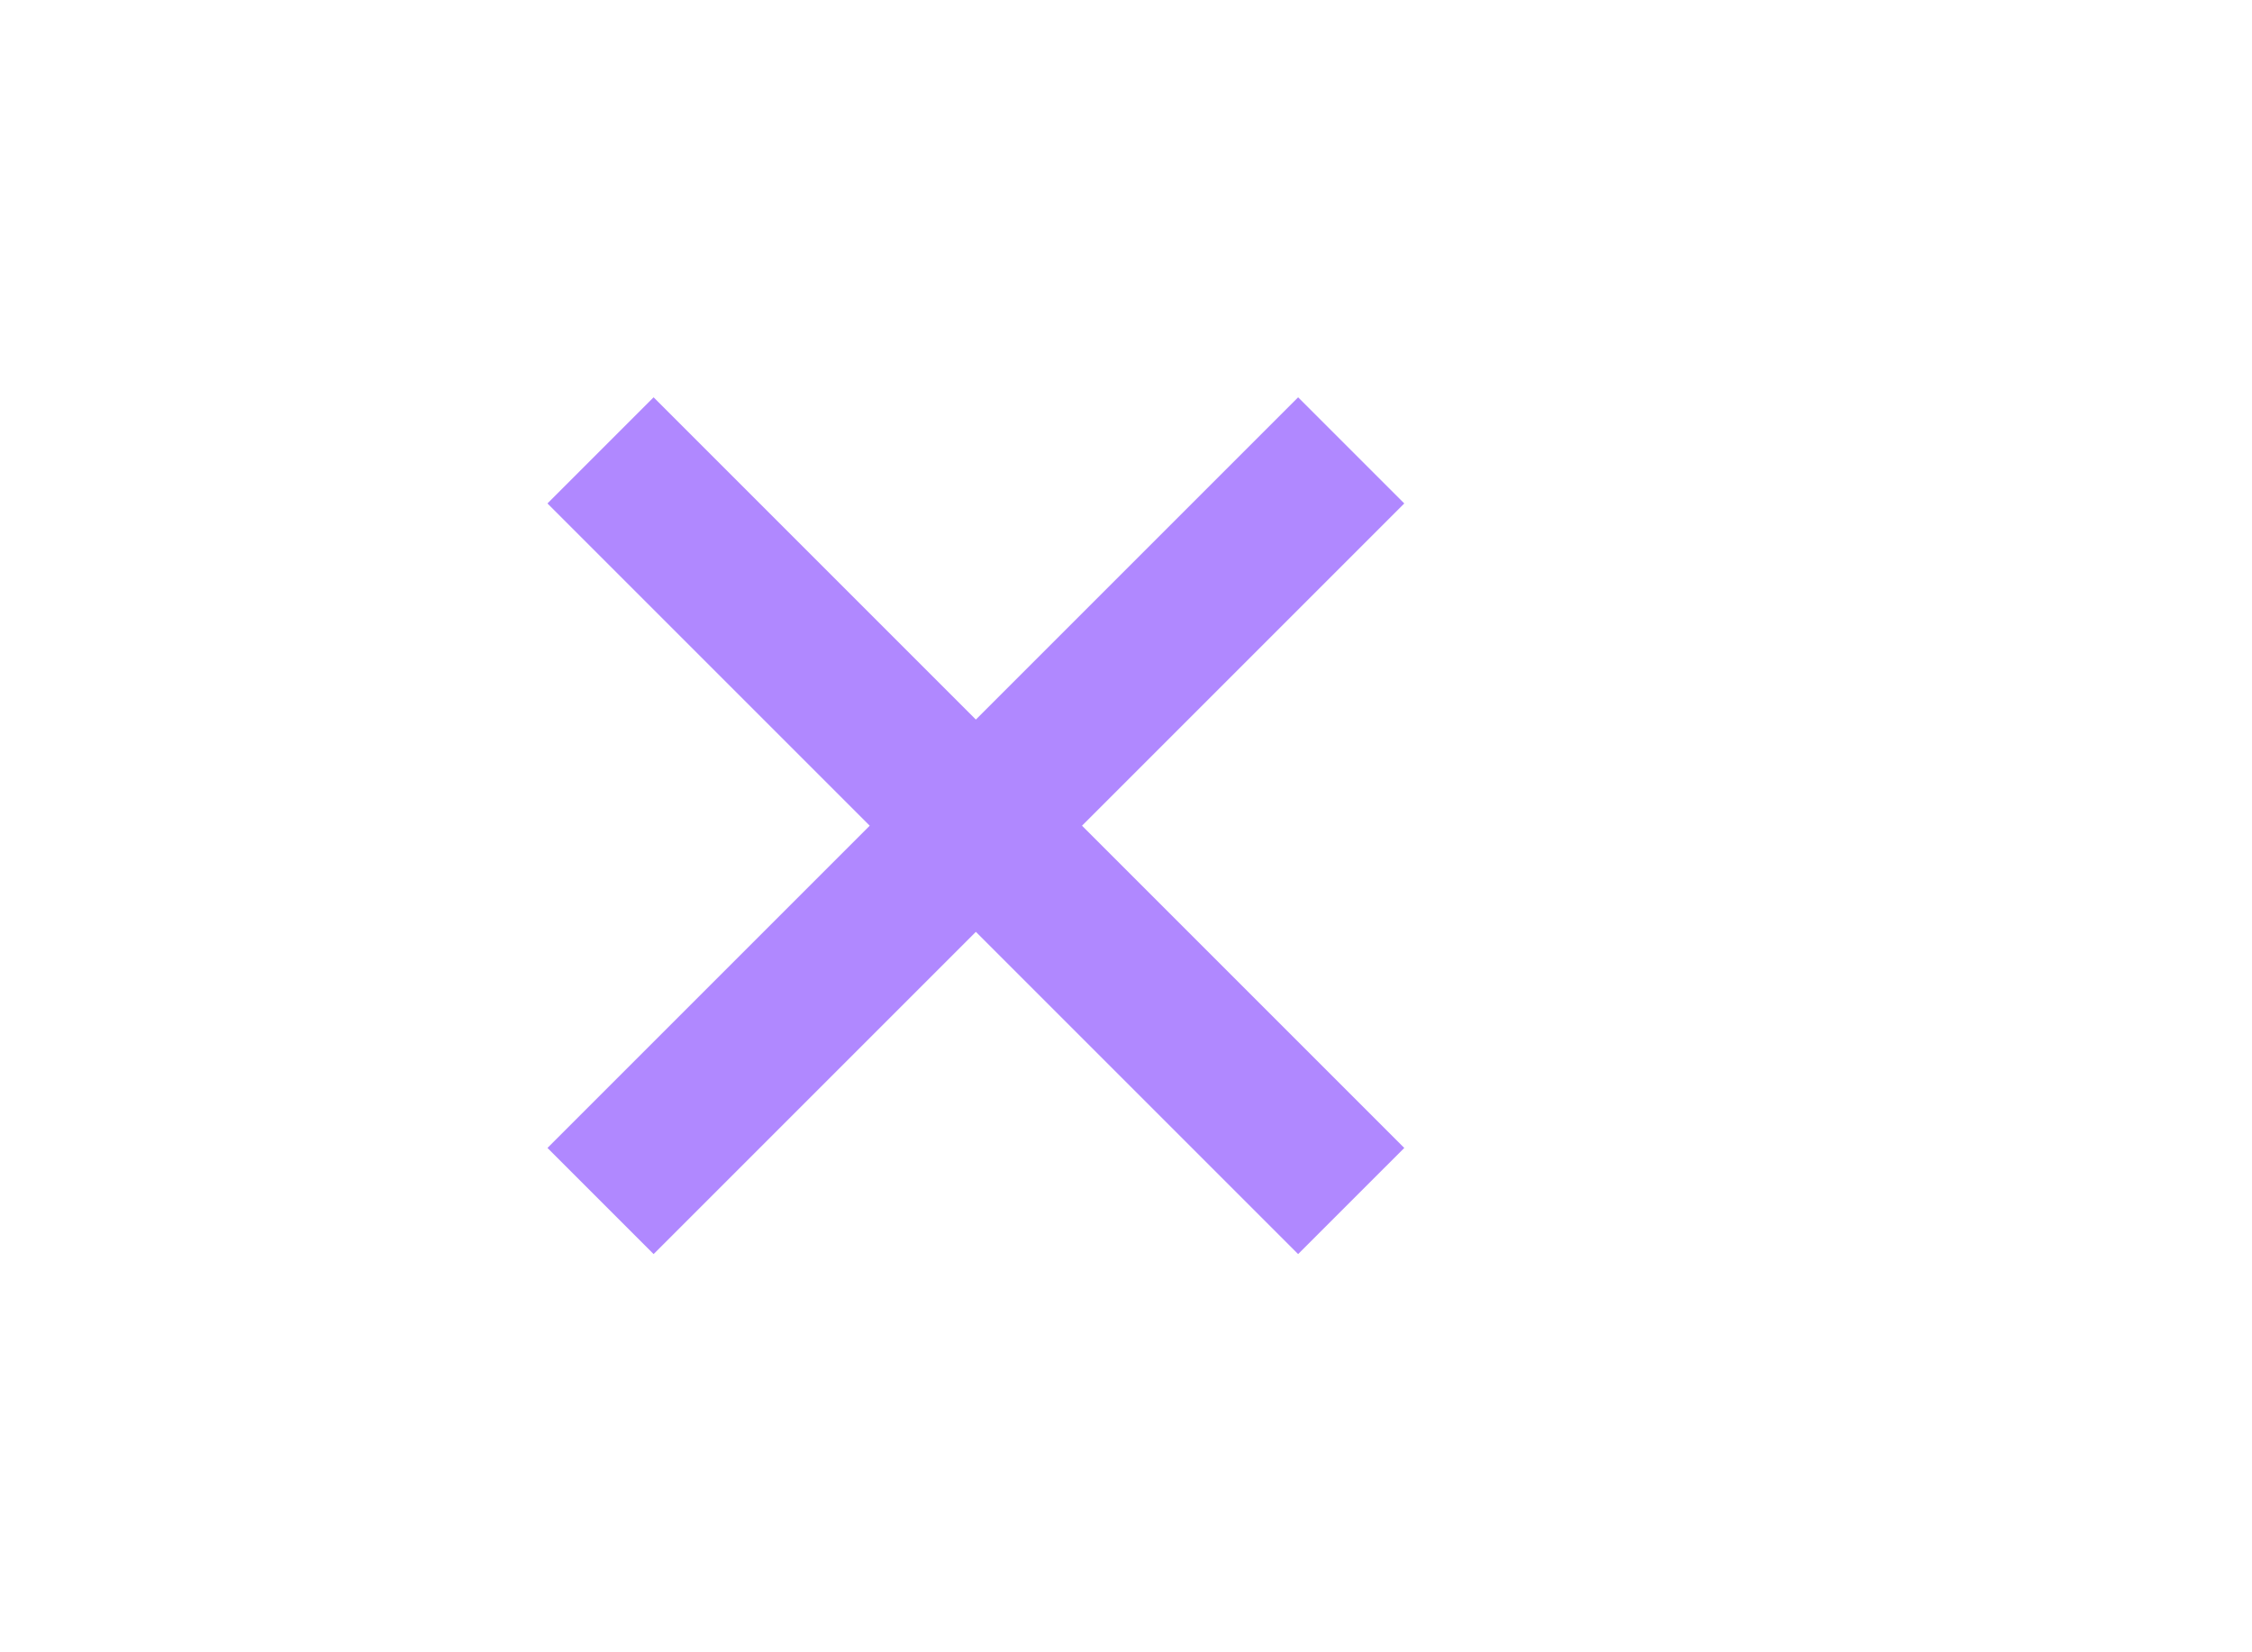
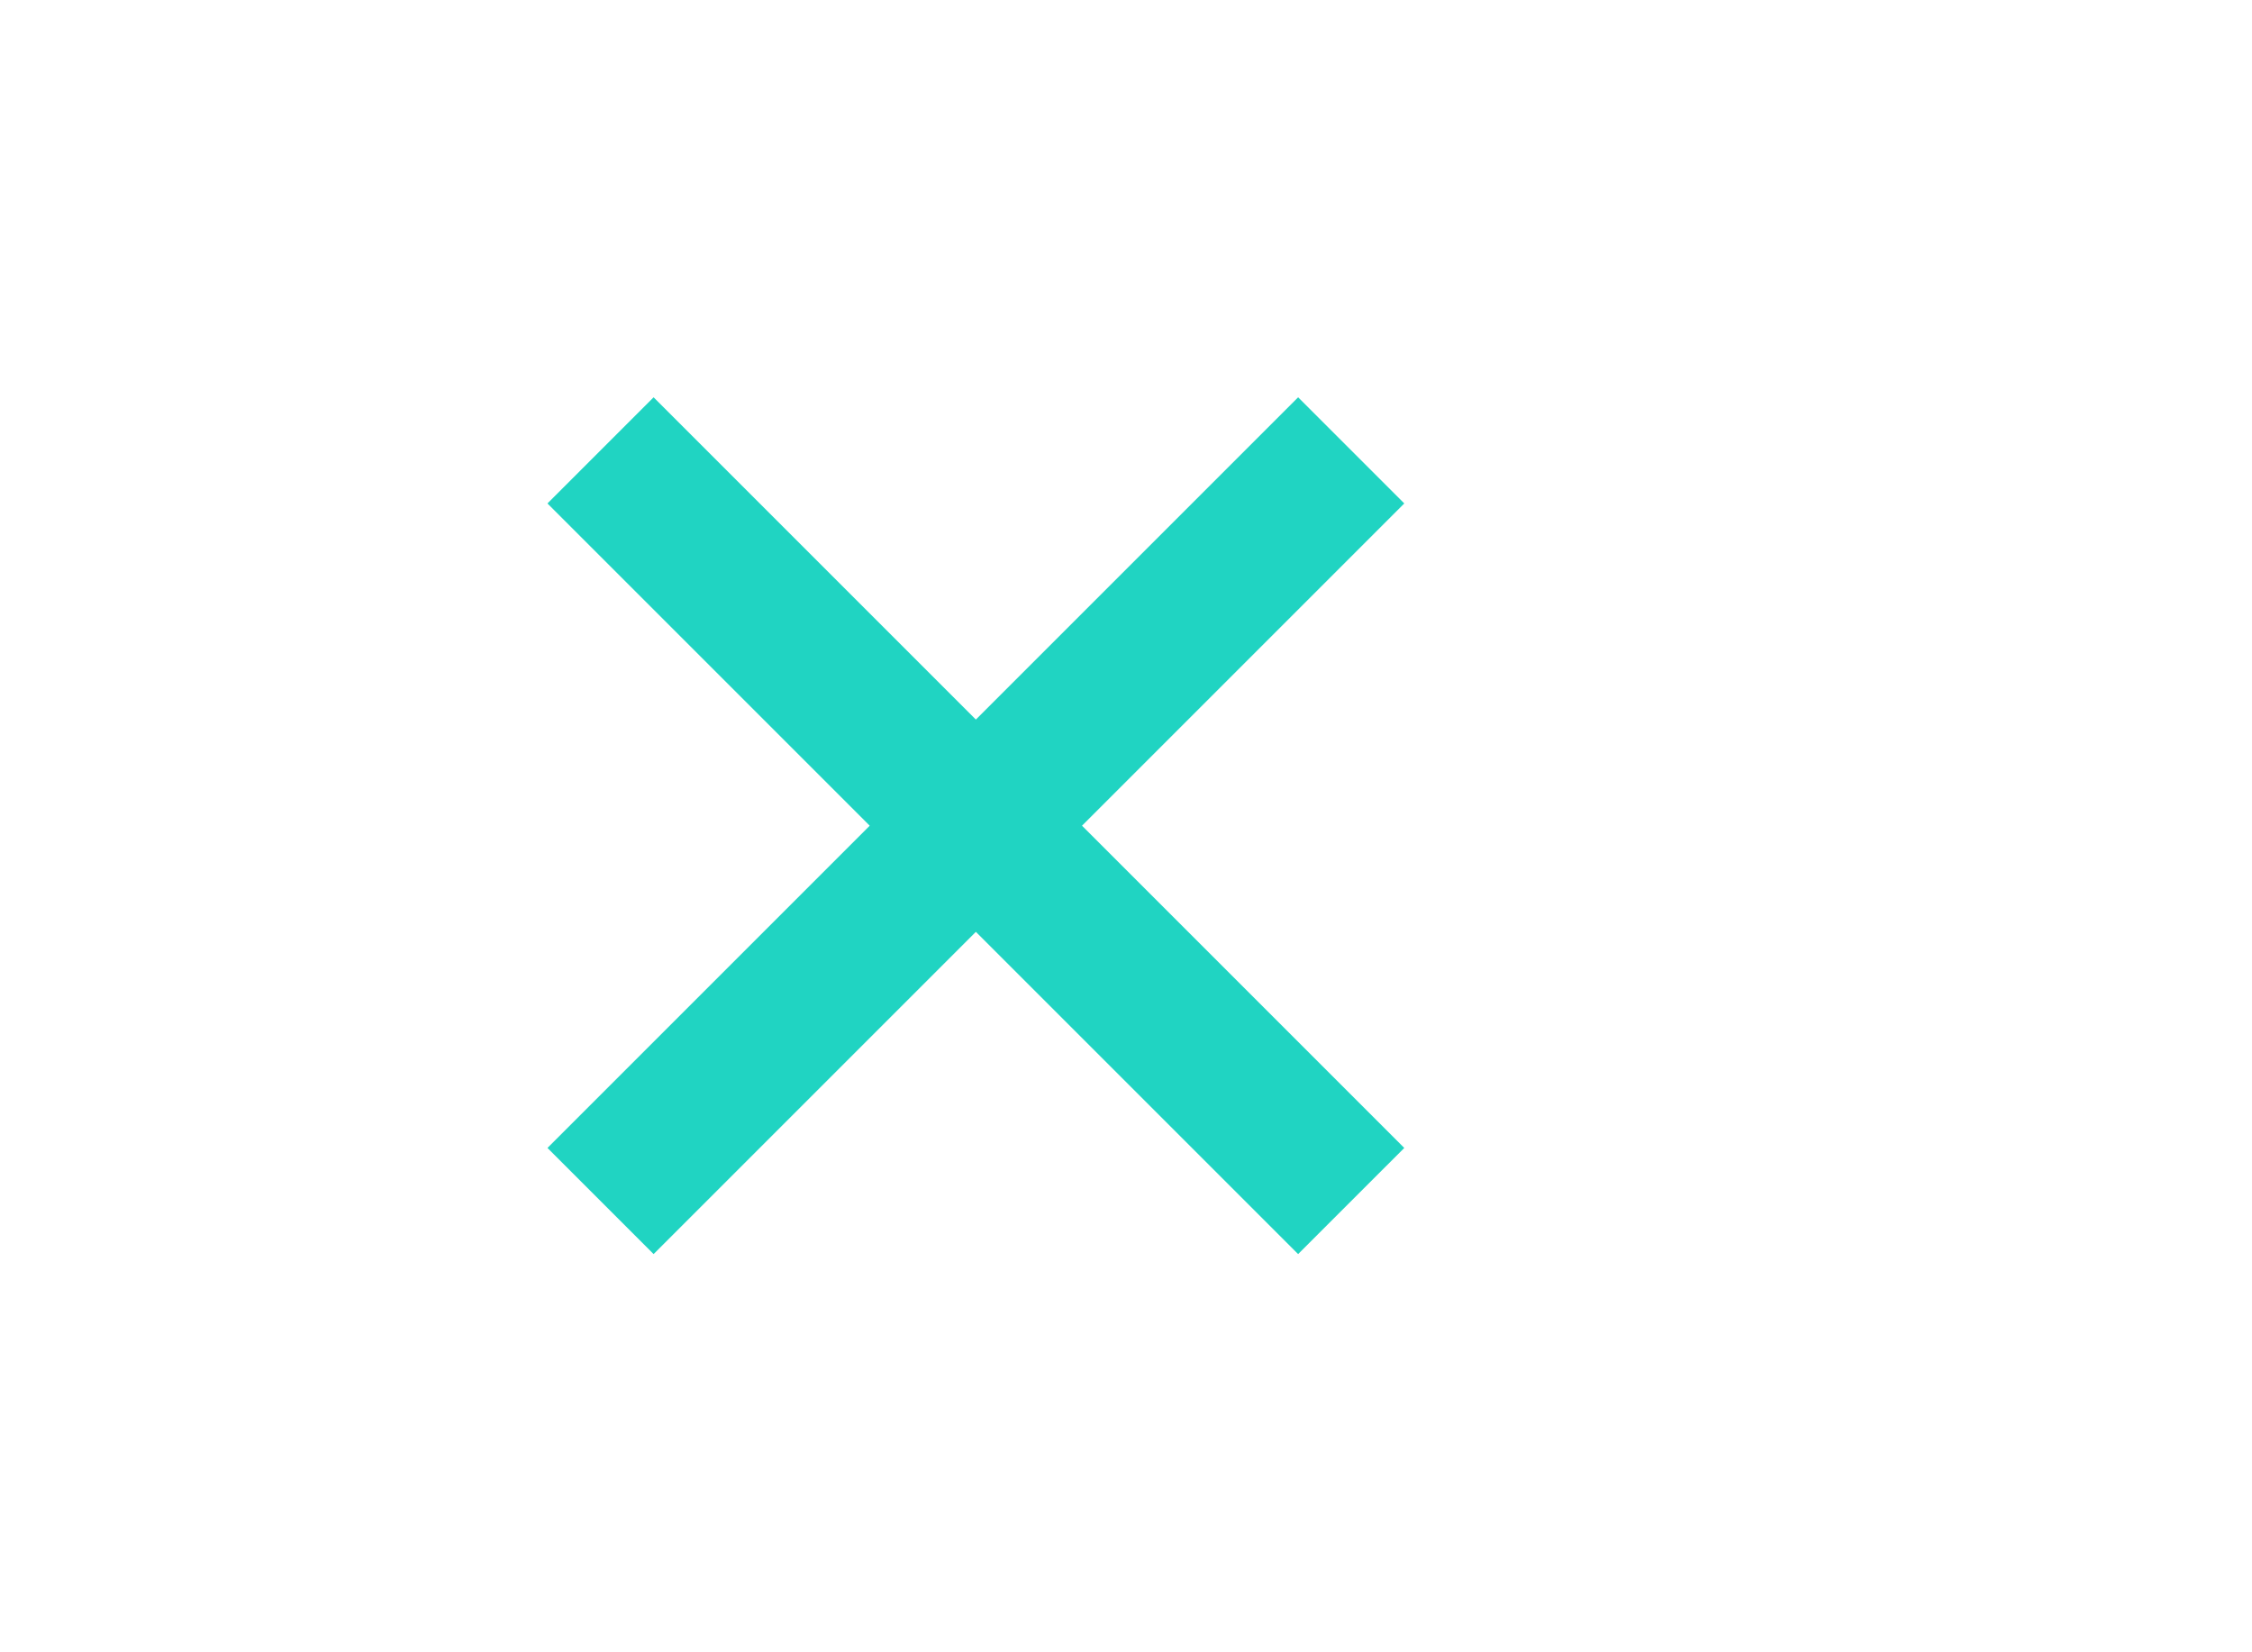
<svg xmlns="http://www.w3.org/2000/svg" width="30px" height="22px" viewBox="0 0 30 22" version="1.1">
  <g id="Clear-Purple" stroke="none" stroke-width="1" fill="none" fill-rule="evenodd">
    <g id="ic-clear-purple" transform="translate(5, 3)">
-       <polygon id="Path_18950" fill="#b088ff" points="13.707 3.707 12.293 2.293 8 6.586 3.707 2.293 2.293 3.707 6.586 8 2.293 12.293 3.707 13.707 8 9.414 12.293 13.707 13.707 12.293 9.414 8" />
+       <polygon id="Path_18950" fill="#20d4c2" points="13.707 3.707 12.293 2.293 8 6.586 3.707 2.293 2.293 3.707 6.586 8 2.293 12.293 3.707 13.707 8 9.414 12.293 13.707 13.707 12.293 9.414 8" />
      <polygon id="Rectangle_4602" points="0 0 16 0 16 16 0 16" />
    </g>
  </g>
</svg>
